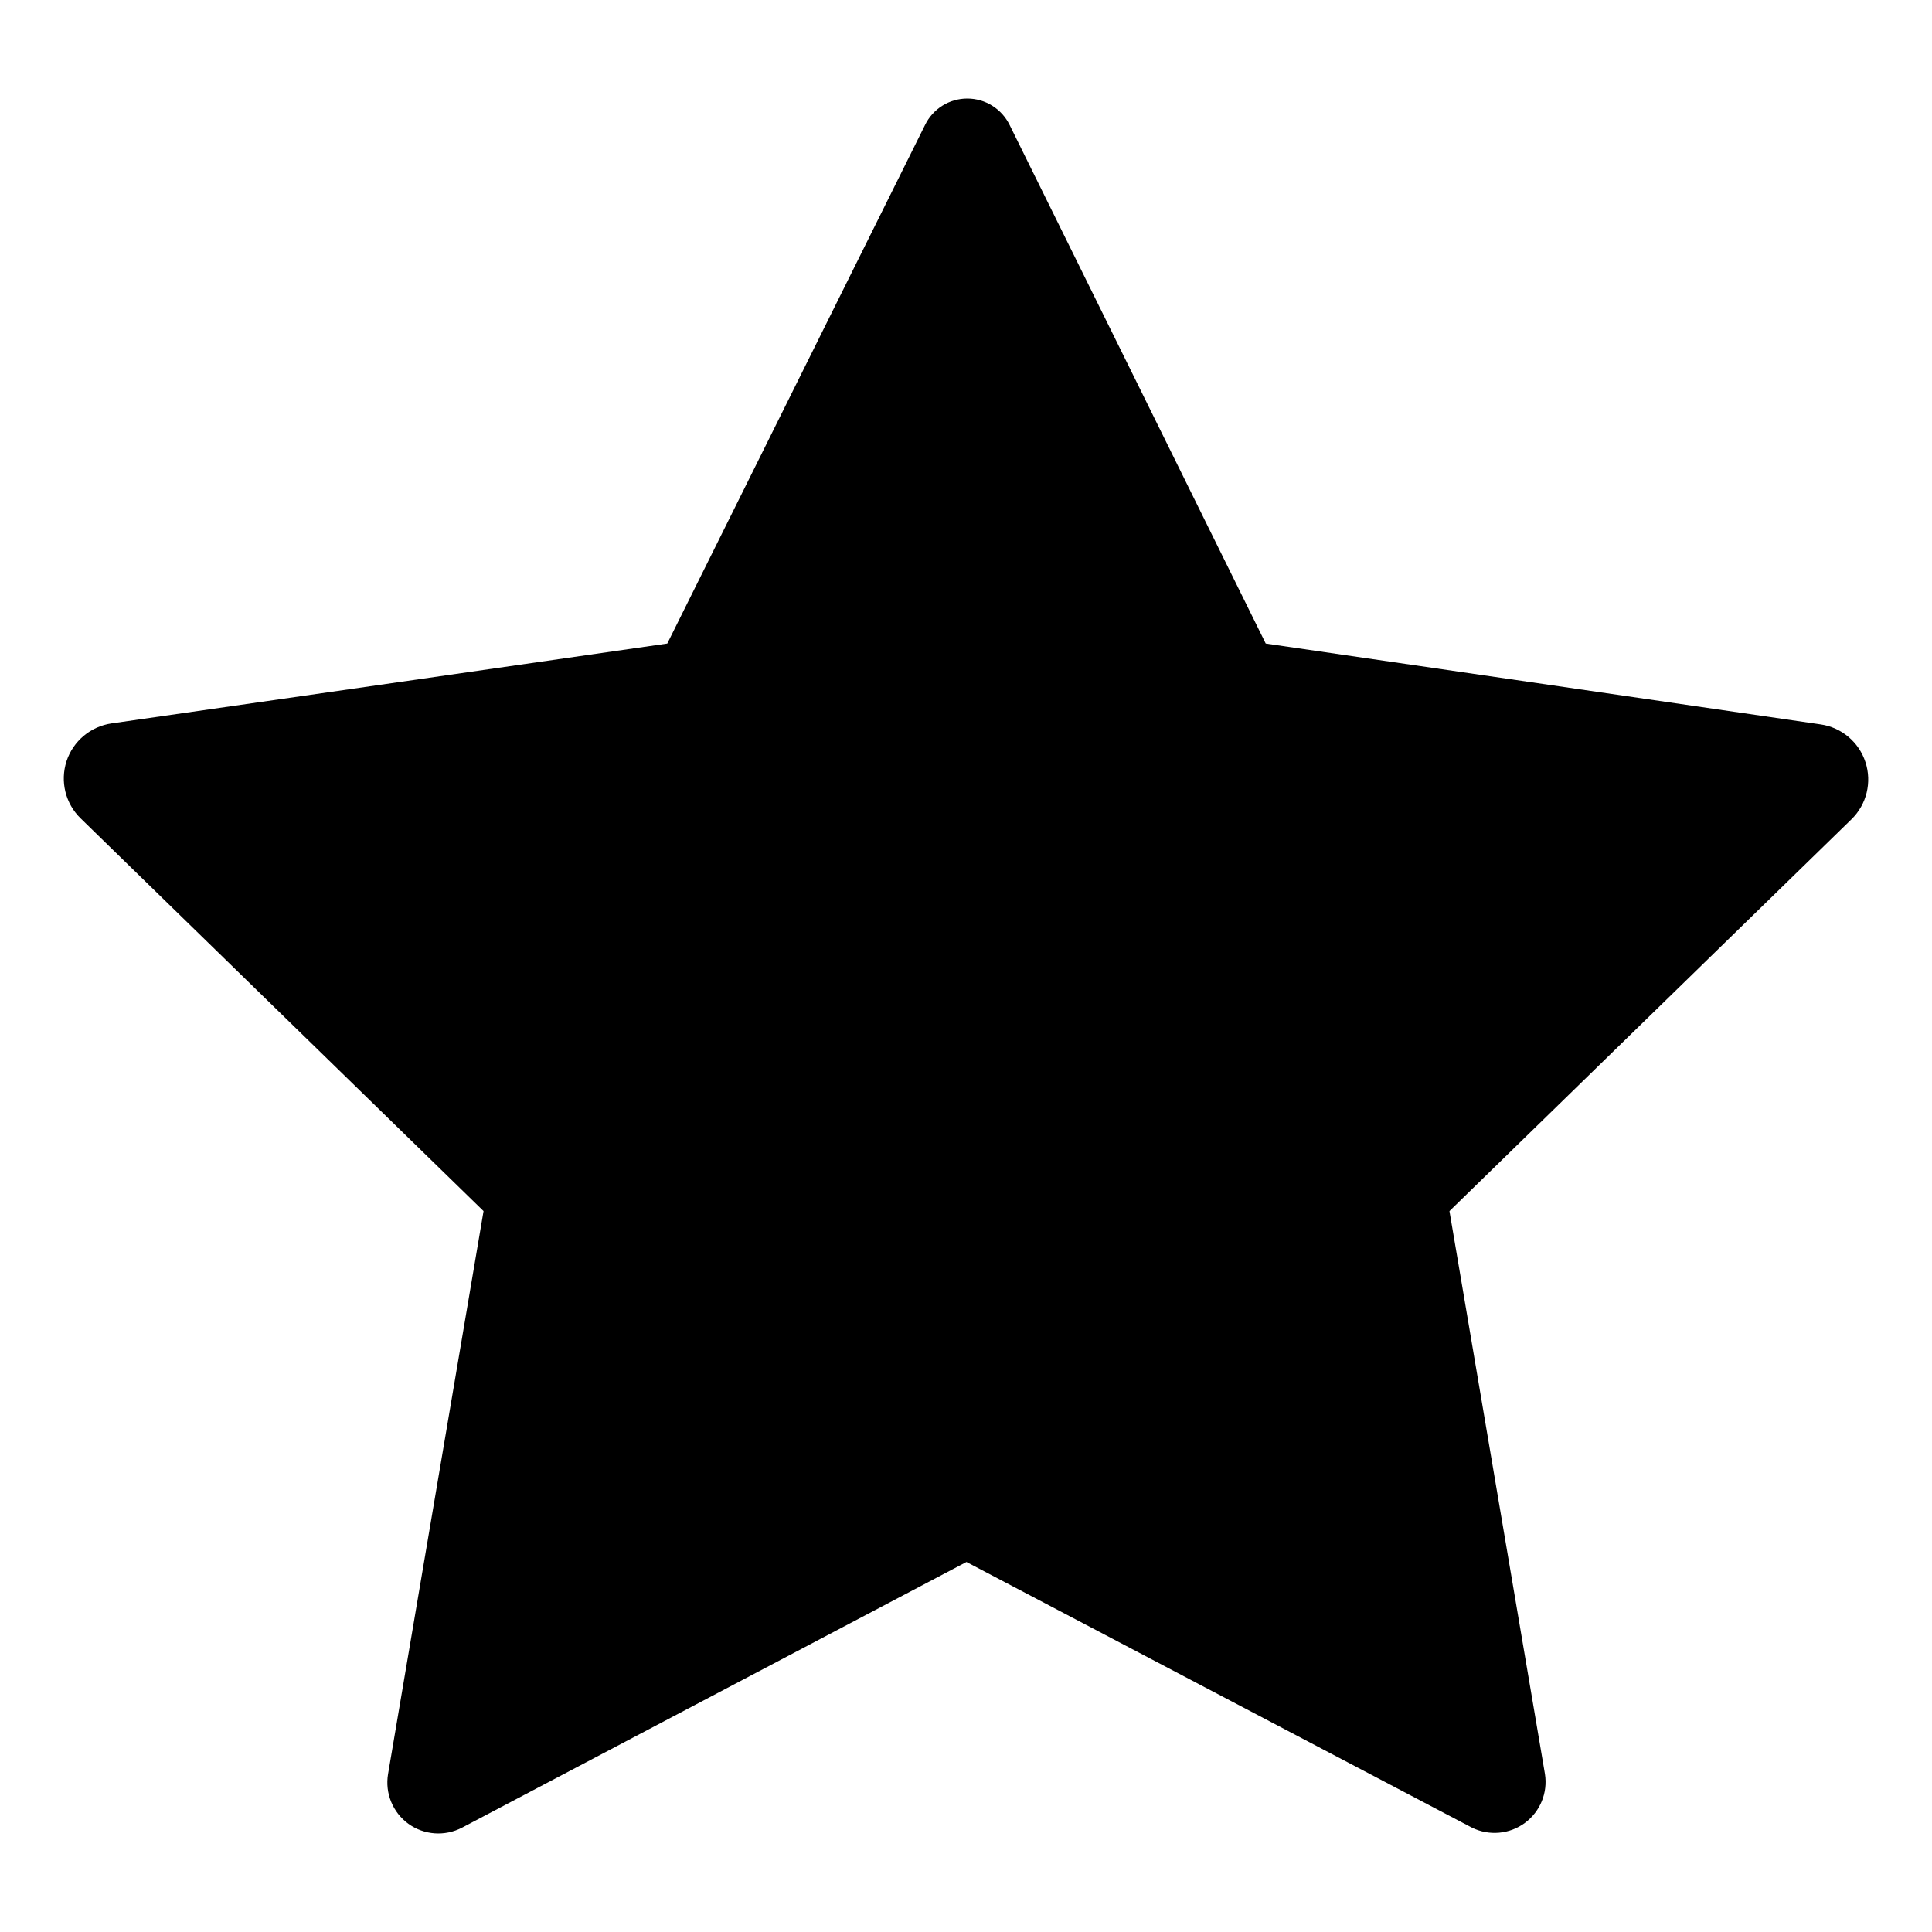
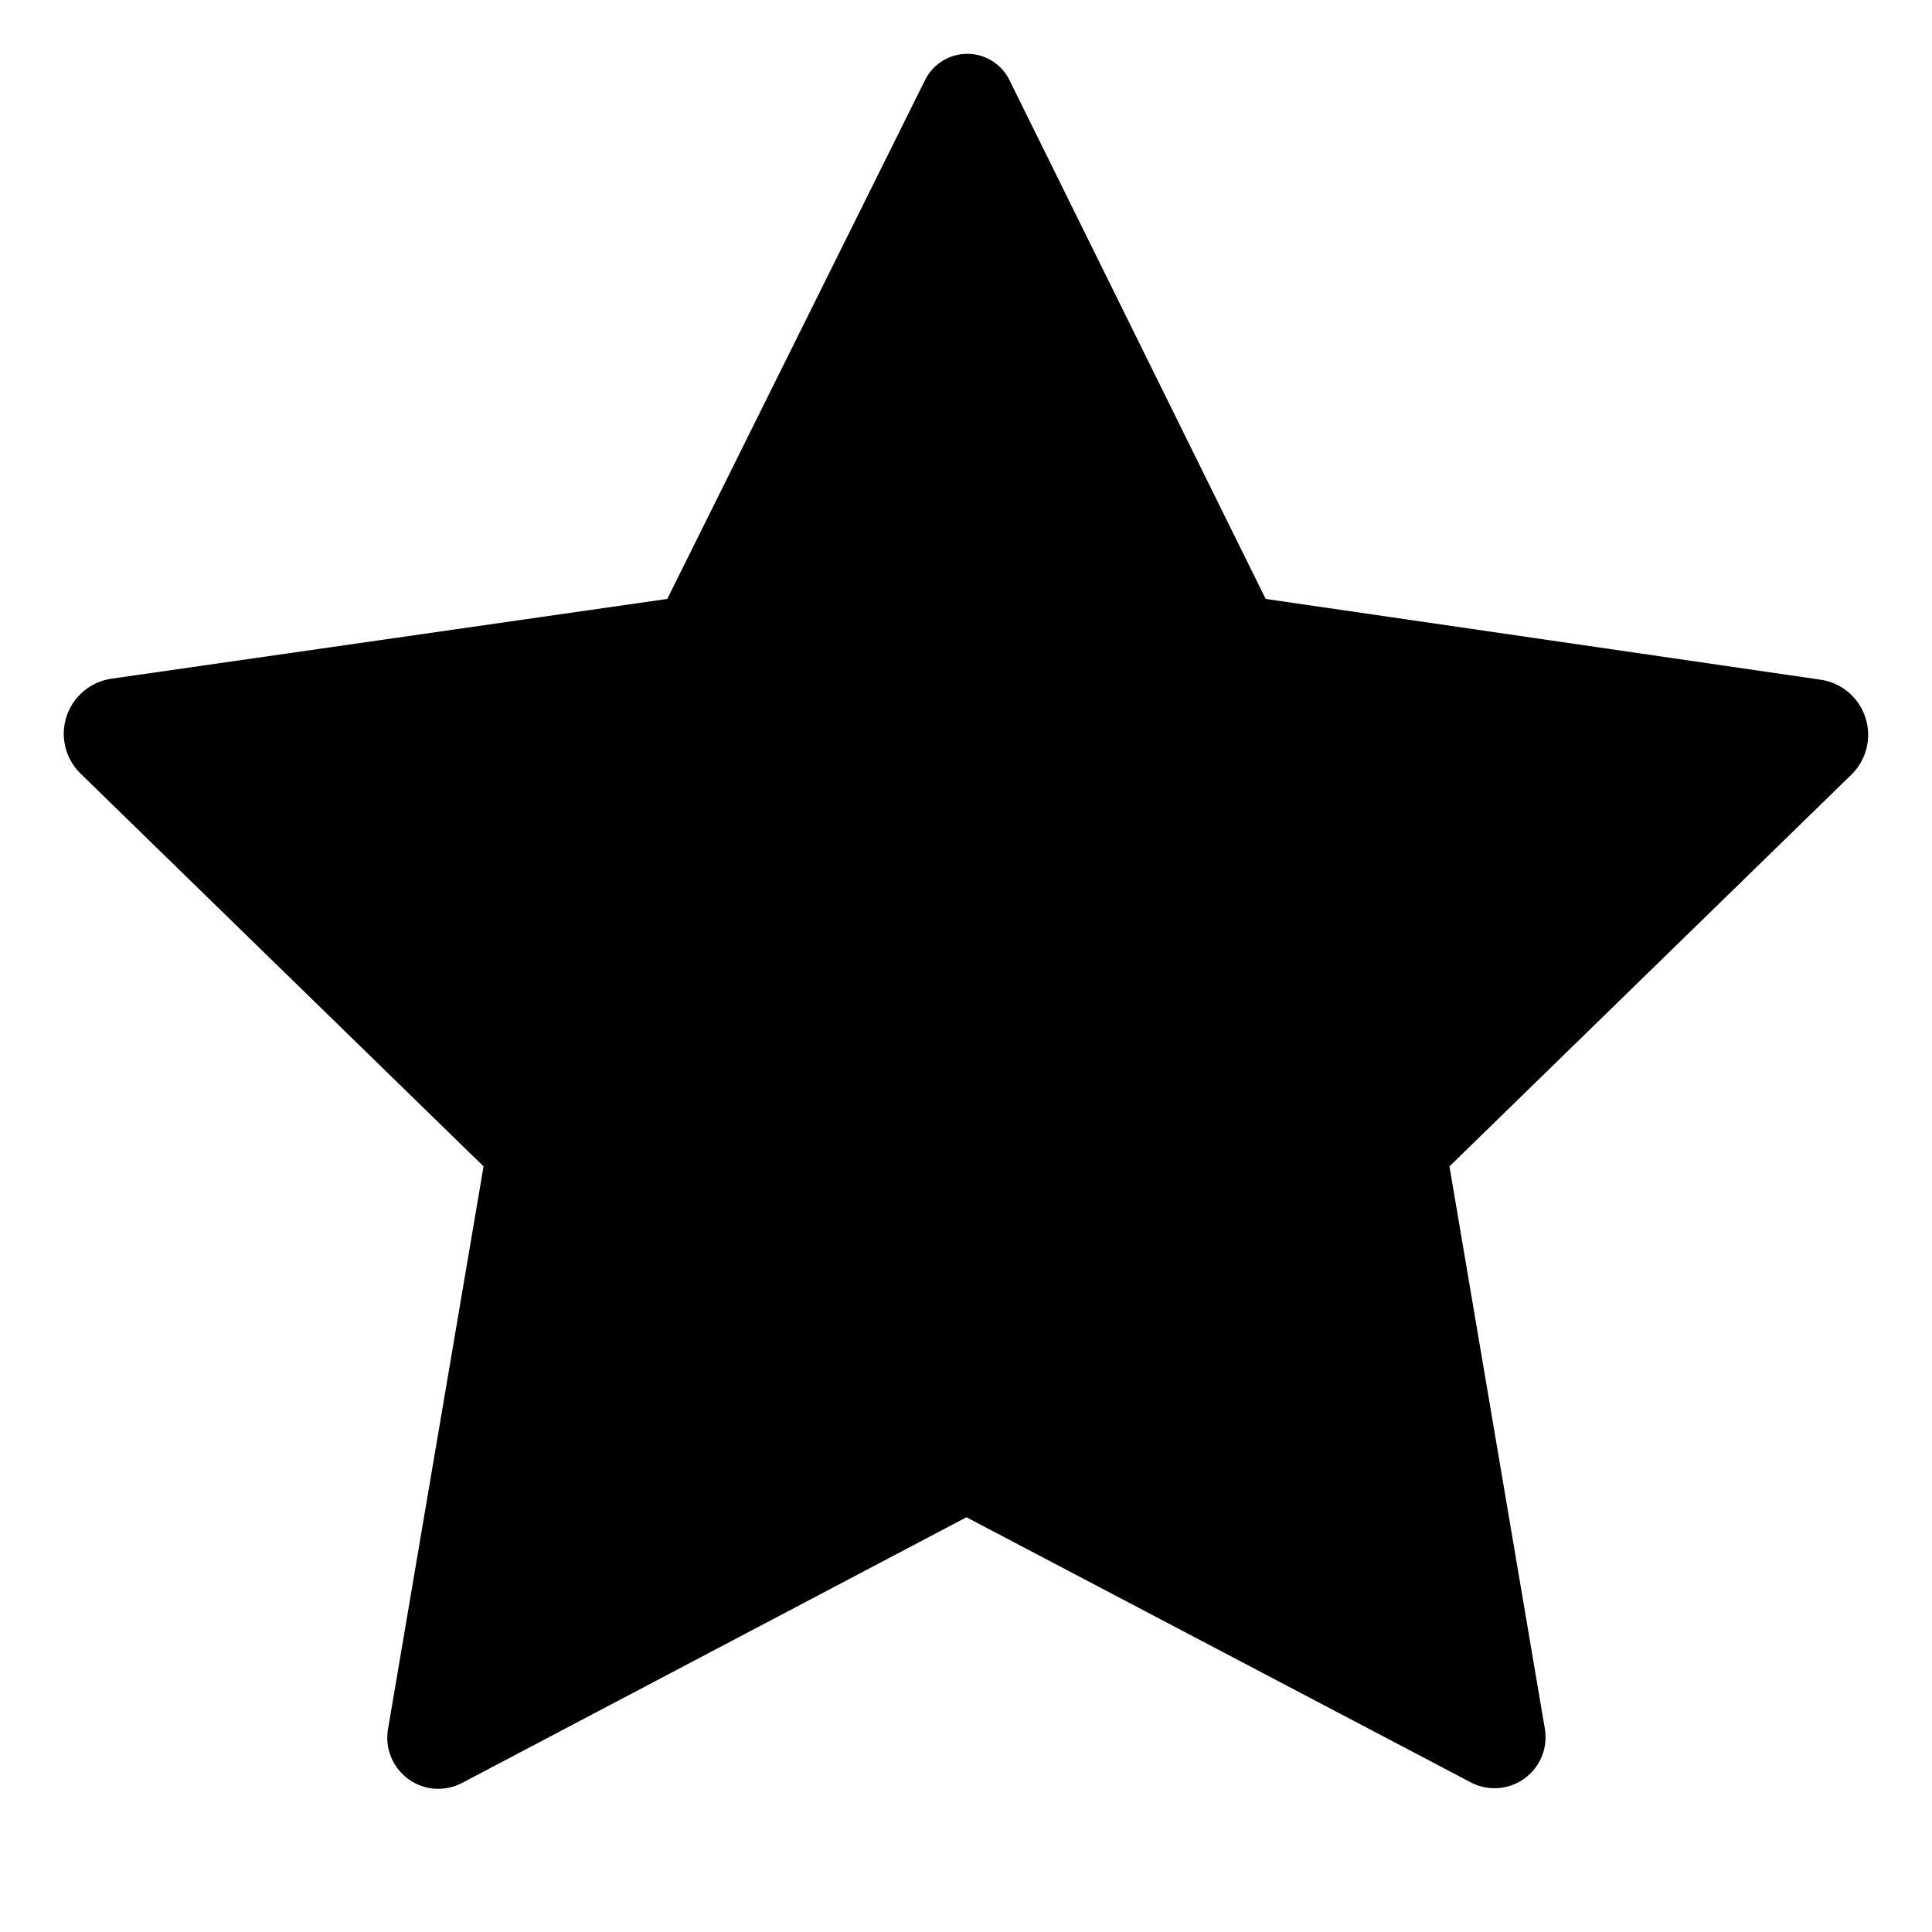
<svg xmlns="http://www.w3.org/2000/svg" width="21" height="21" version="1.1" viewBox="0 0 21 21">
-   <path fill="#000" fill-rule="nonzero" stroke="none" stroke-width="1" d="M19.79,6.961 L13.758,6.082 L10.974,0.445 C10.888,0.27 10.71,0.158 10.514,0.158 C10.318,0.158 10.14,0.27 10.055,0.445 L7.253,6.082 L1.213,6.95 C0.985,6.983 0.795,7.142 0.723,7.361 C0.652,7.581 0.711,7.821 0.876,7.982 L5.256,12.251 L4.218,18.37 C4.183,18.578 4.269,18.787 4.439,18.911 C4.61,19.034 4.835,19.05 5.022,18.953 L10.505,16.065 L16,18.953 C16.185,19.044 16.407,19.025 16.574,18.902 C16.741,18.779 16.825,18.574 16.793,18.37 L15.755,12.251 L20.126,7.991 C20.29,7.83 20.348,7.59 20.277,7.372 C20.206,7.153 20.017,6.994 19.79,6.961 L19.79,6.961 Z" transform="translate(0 .913)" />
+   <path fill="#000" fill-rule="nonzero" stroke="none" stroke-width="1" d="M19.096,6.803 L13.064,5.925 L10.28,0.287 C10.195,0.112 10.016,1.77635684e-15 9.821,1.77635684e-15 C9.625,1.77635684e-15 9.447,0.112 9.361,0.287 L6.56,5.925 L0.519,6.792 C0.291,6.825 0.102,6.984 0.03,7.203 C-0.042,7.423 0.018,7.663 0.183,7.824 L4.563,12.093 L3.524,18.213 C3.489,18.42 3.576,18.629 3.746,18.753 C3.916,18.877 4.142,18.893 4.329,18.795 L9.812,15.907 L15.306,18.795 C15.492,18.887 15.714,18.867 15.881,18.744 C16.047,18.622 16.132,18.417 16.1,18.213 L15.062,12.093 L19.433,7.833 C19.596,7.672 19.655,7.432 19.583,7.214 C19.512,6.995 19.323,6.836 19.096,6.803 L19.096,6.803 Z" transform="translate(.693 .585)" />
</svg>
